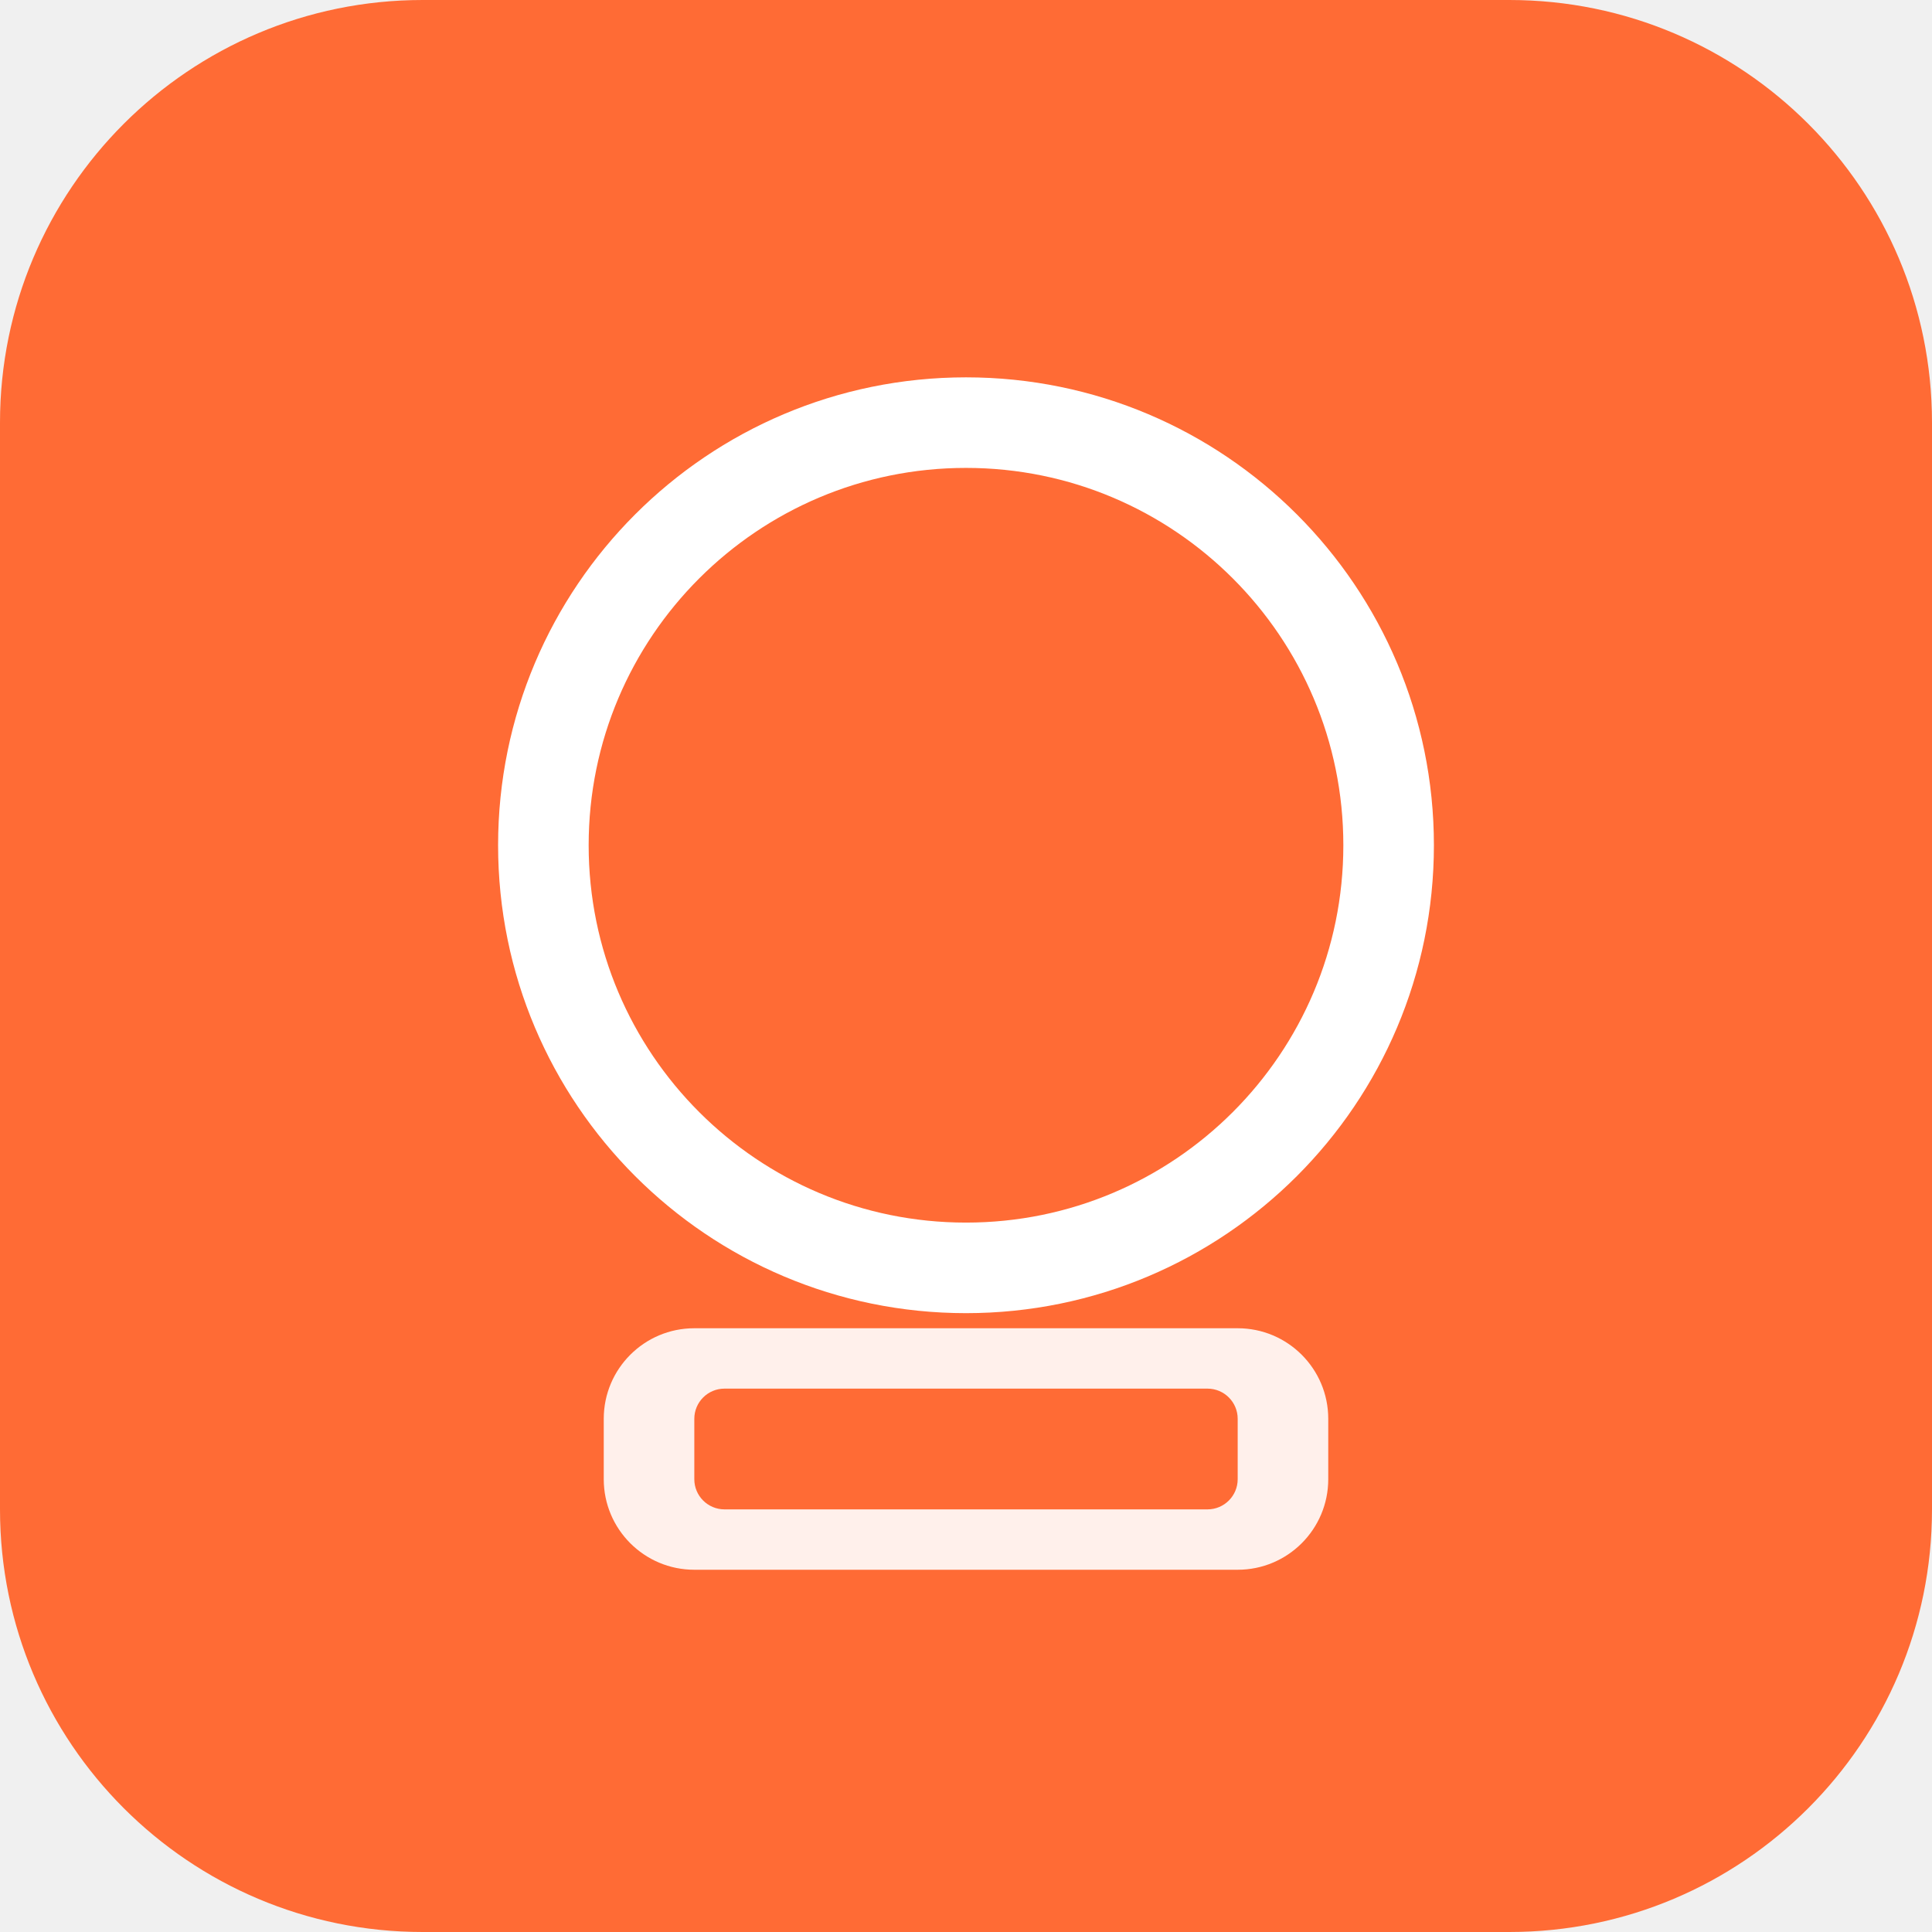
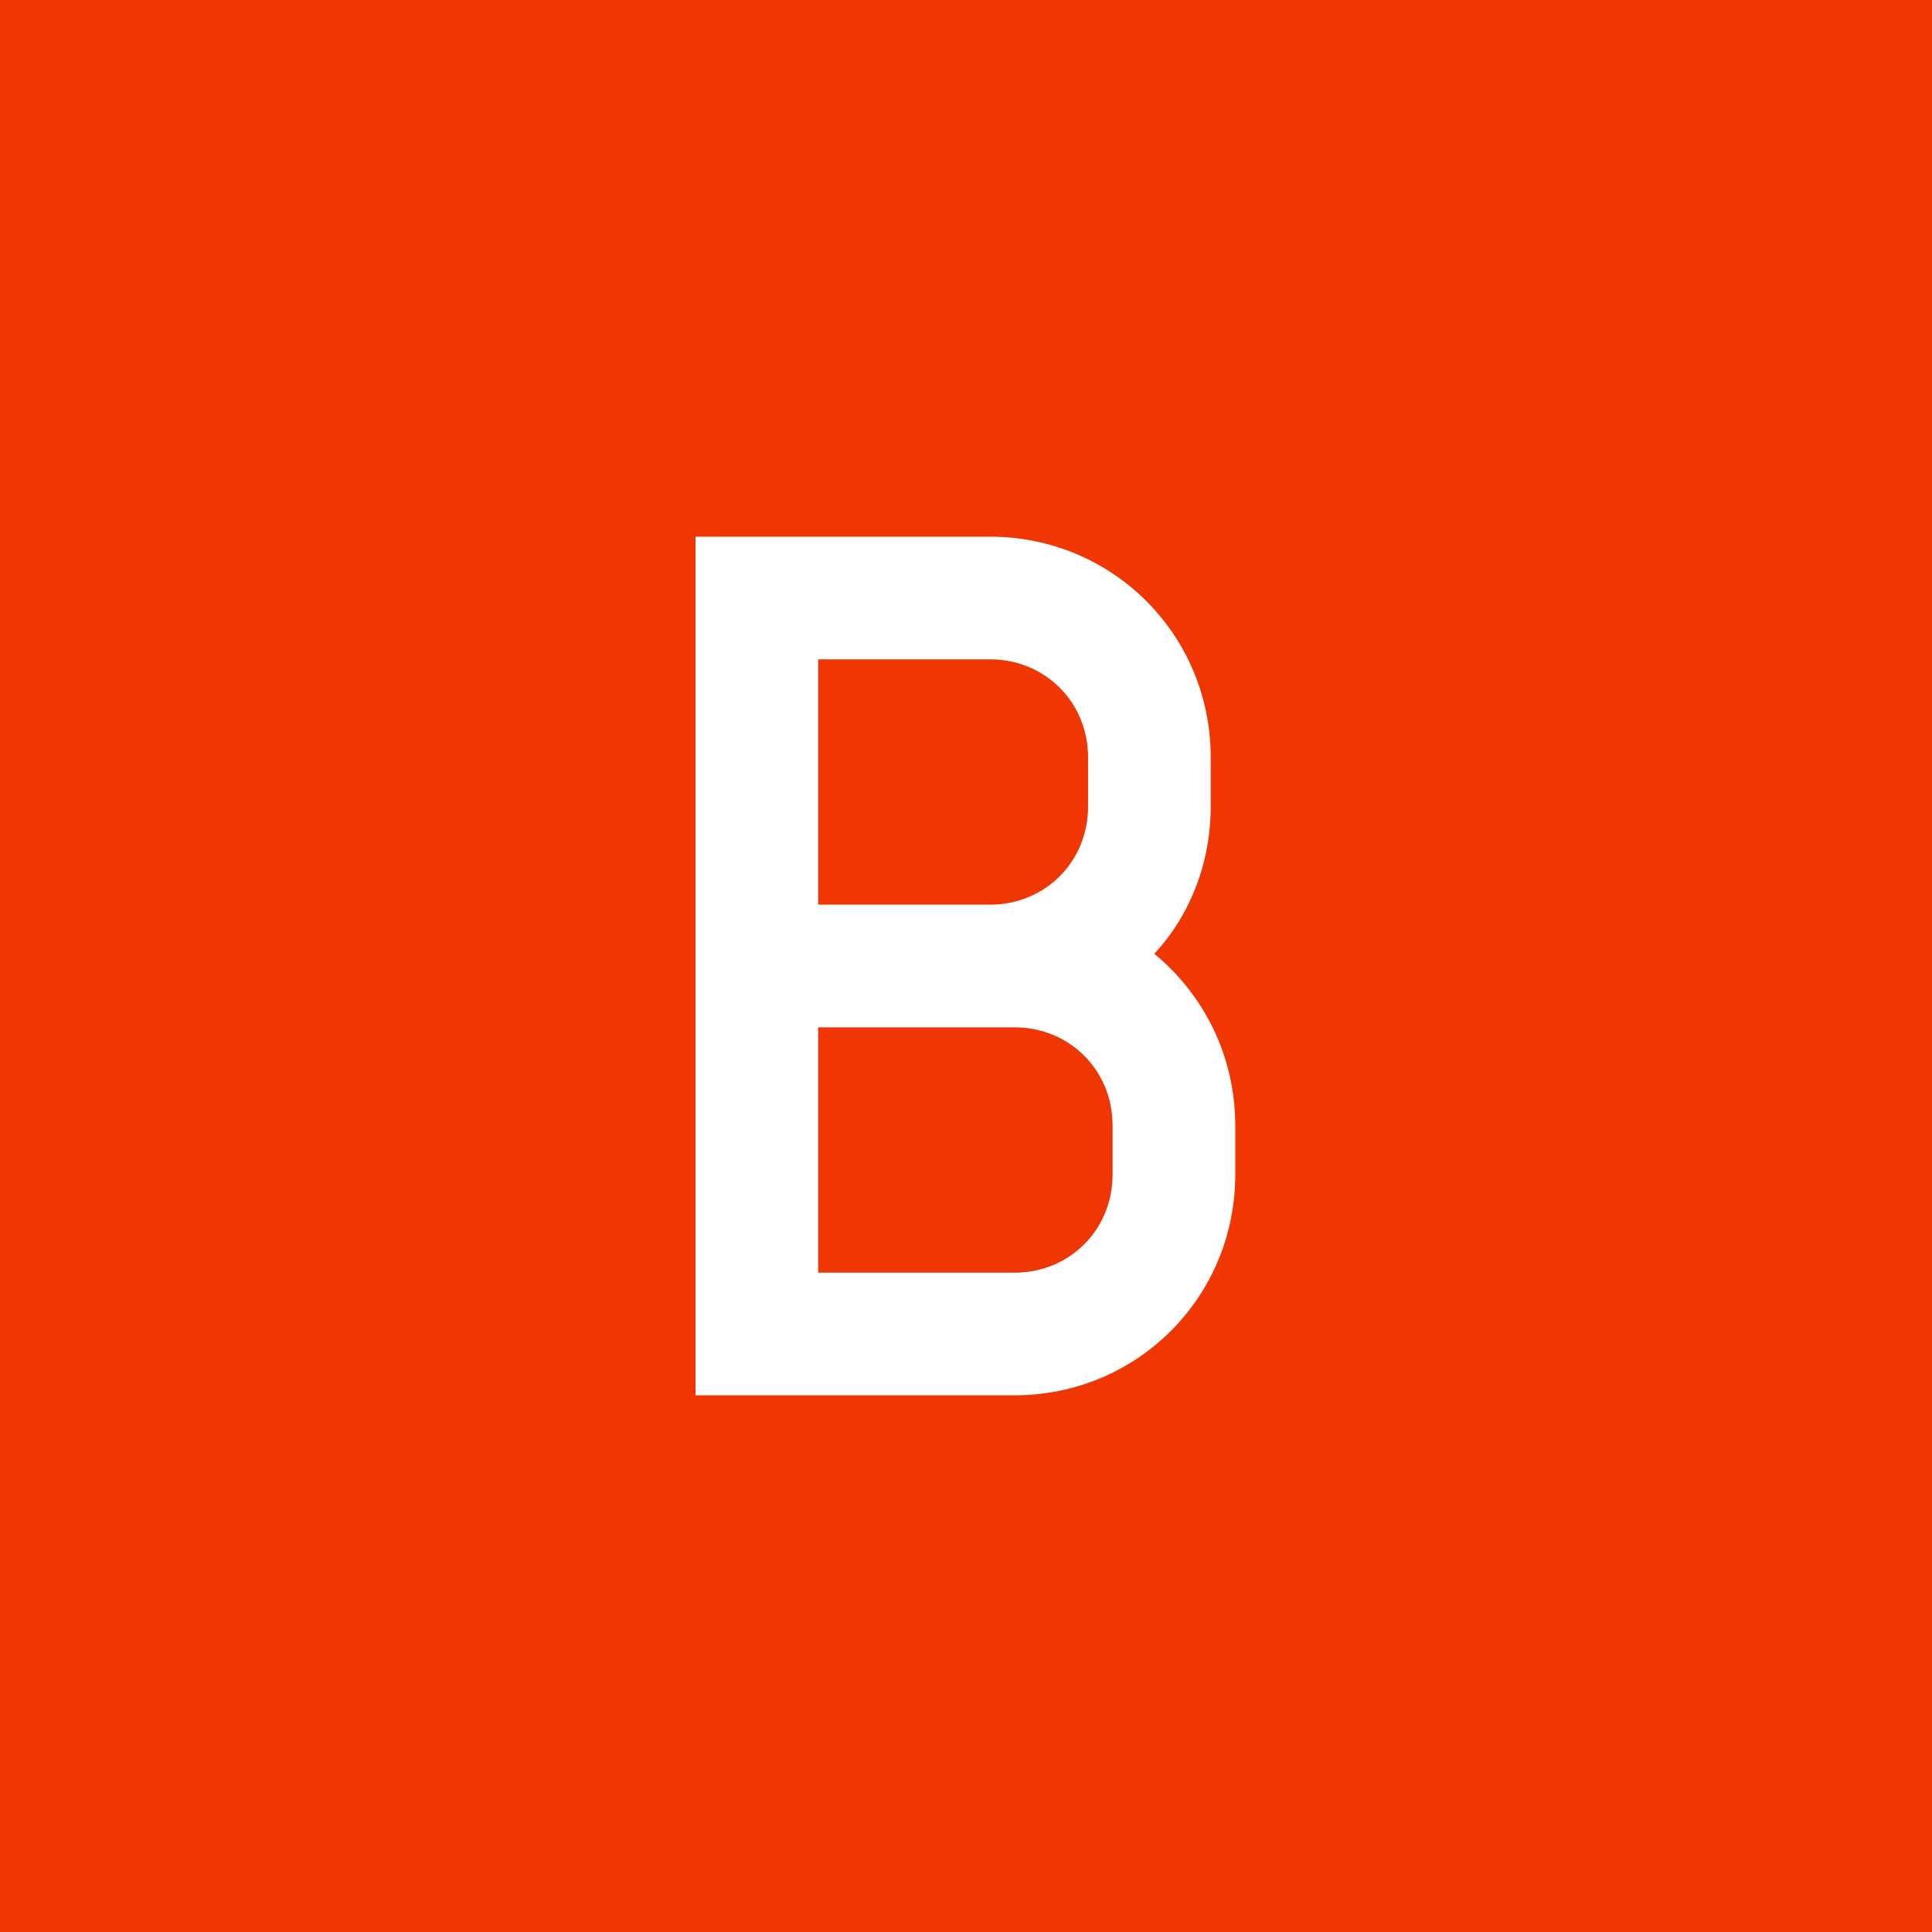
- <svg xmlns="http://www.w3.org/2000/svg" viewBox="0 0 64 64" fill="none">
-   <rect width="64" height="64" rx="14" fill="#FF6B35" />
-   <circle cx="32" cy="28" r="14" stroke="white" stroke-width="3" fill="none" />
-   <path d="M32 14 C40 14, 46 20, 46 28 C46 36, 40 42, 32 42 C24 42, 18 36, 18 28" stroke="white" stroke-width="2.5" fill="none" stroke-dasharray="4 3" />
-   <rect x="20" y="44" rx="3" width="24" height="8" fill="white" opacity="0.9" />
-   <rect x="23" y="46" rx="1" width="18" height="4" fill="#FF6B35" />
+ <svg xmlns="http://www.w3.org/2000/svg" width="100" height="100" viewBox="0 0 100 100" fill="none">
+   <g clip-path="url(#clip0_2212_248)">
+     <path d="M0 0H100V100H0V0Z" fill="#F03603" />
+     <path d="M36 72.222V27.778H51.238C57.587 27.778 62.667 32.857 62.667 39.206V41.746C62.667 44.667 61.587 47.397 59.746 49.365C62.286 51.46 63.937 54.635 63.937 58.254V60.794C63.937 67.143 58.857 72.222 52.508 72.222H36ZM42.349 65.873H52.508C55.365 65.873 57.587 63.651 57.587 60.794V58.254C57.587 55.397 55.365 53.175 52.508 53.175H42.349V65.873ZM42.349 46.825H51.238C54.095 46.825 56.318 44.603 56.318 41.746V39.206C56.318 36.349 54.095 34.127 51.238 34.127H42.349V46.825Z" fill="white" />
+   </g>
+   <defs>
+     <clipPath id="clip0_2212_248">
+       <rect width="100" height="100" fill="white" />
+     </clipPath>
+   </defs>
</svg>
